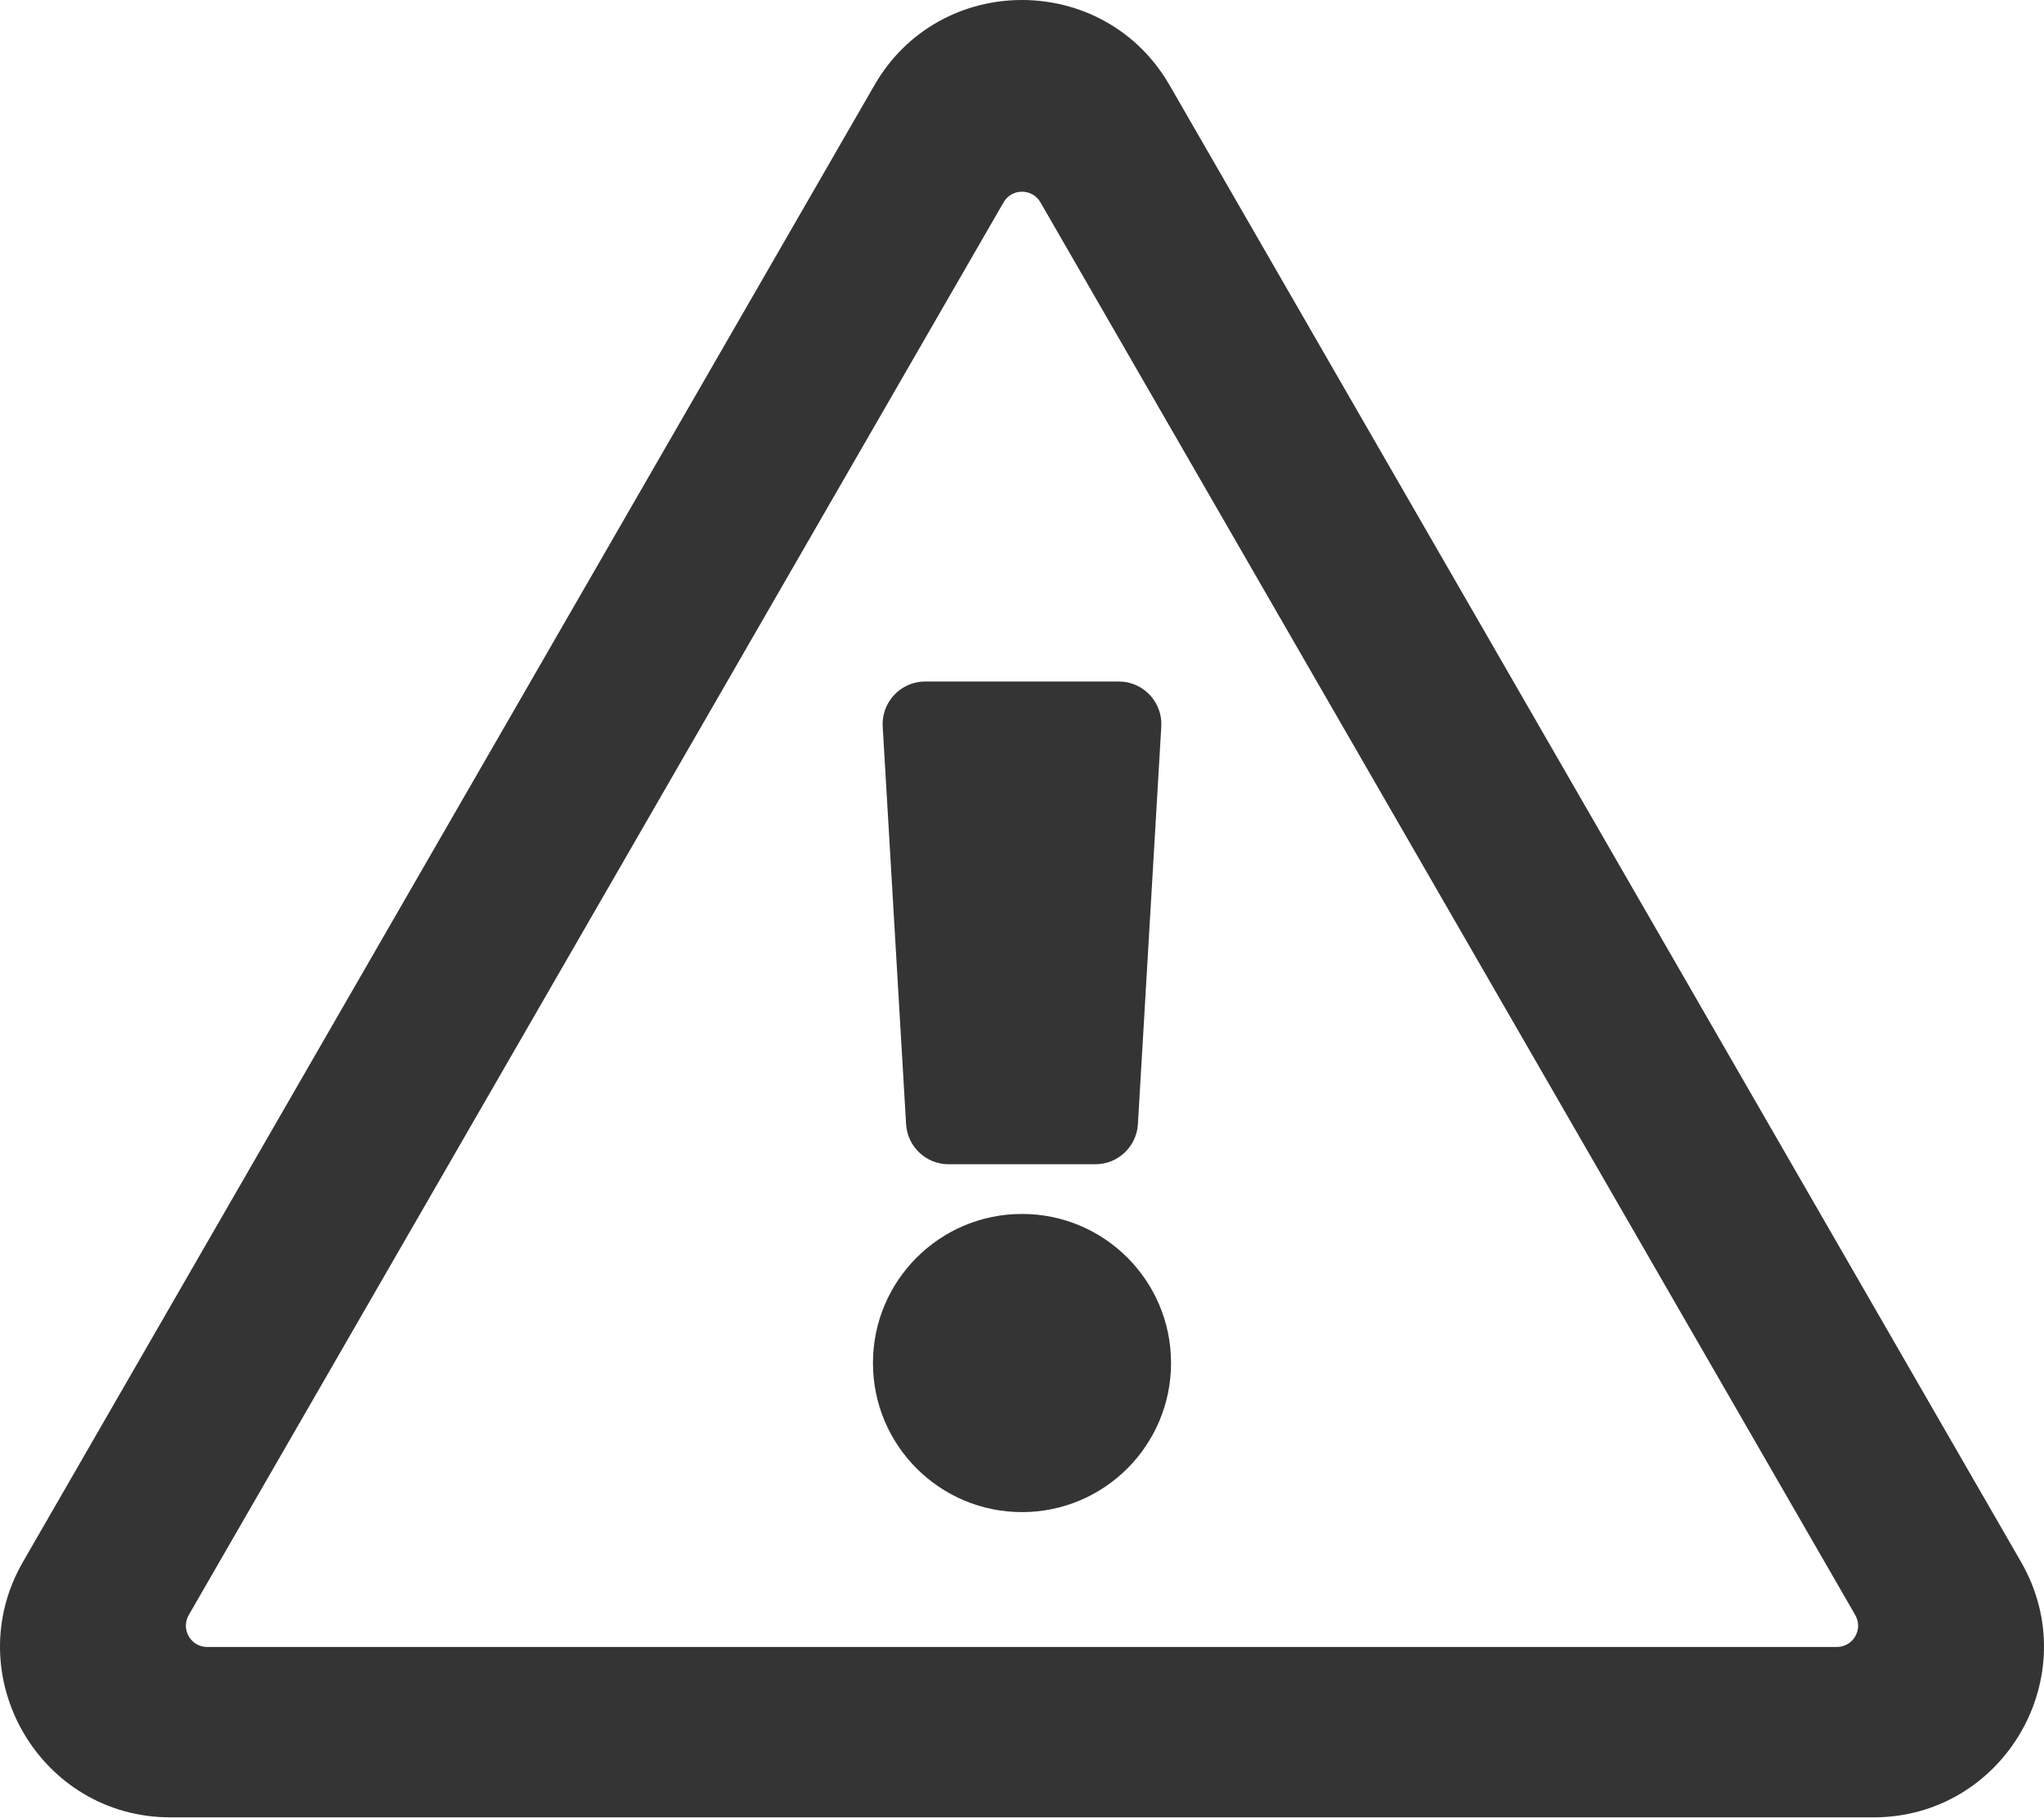
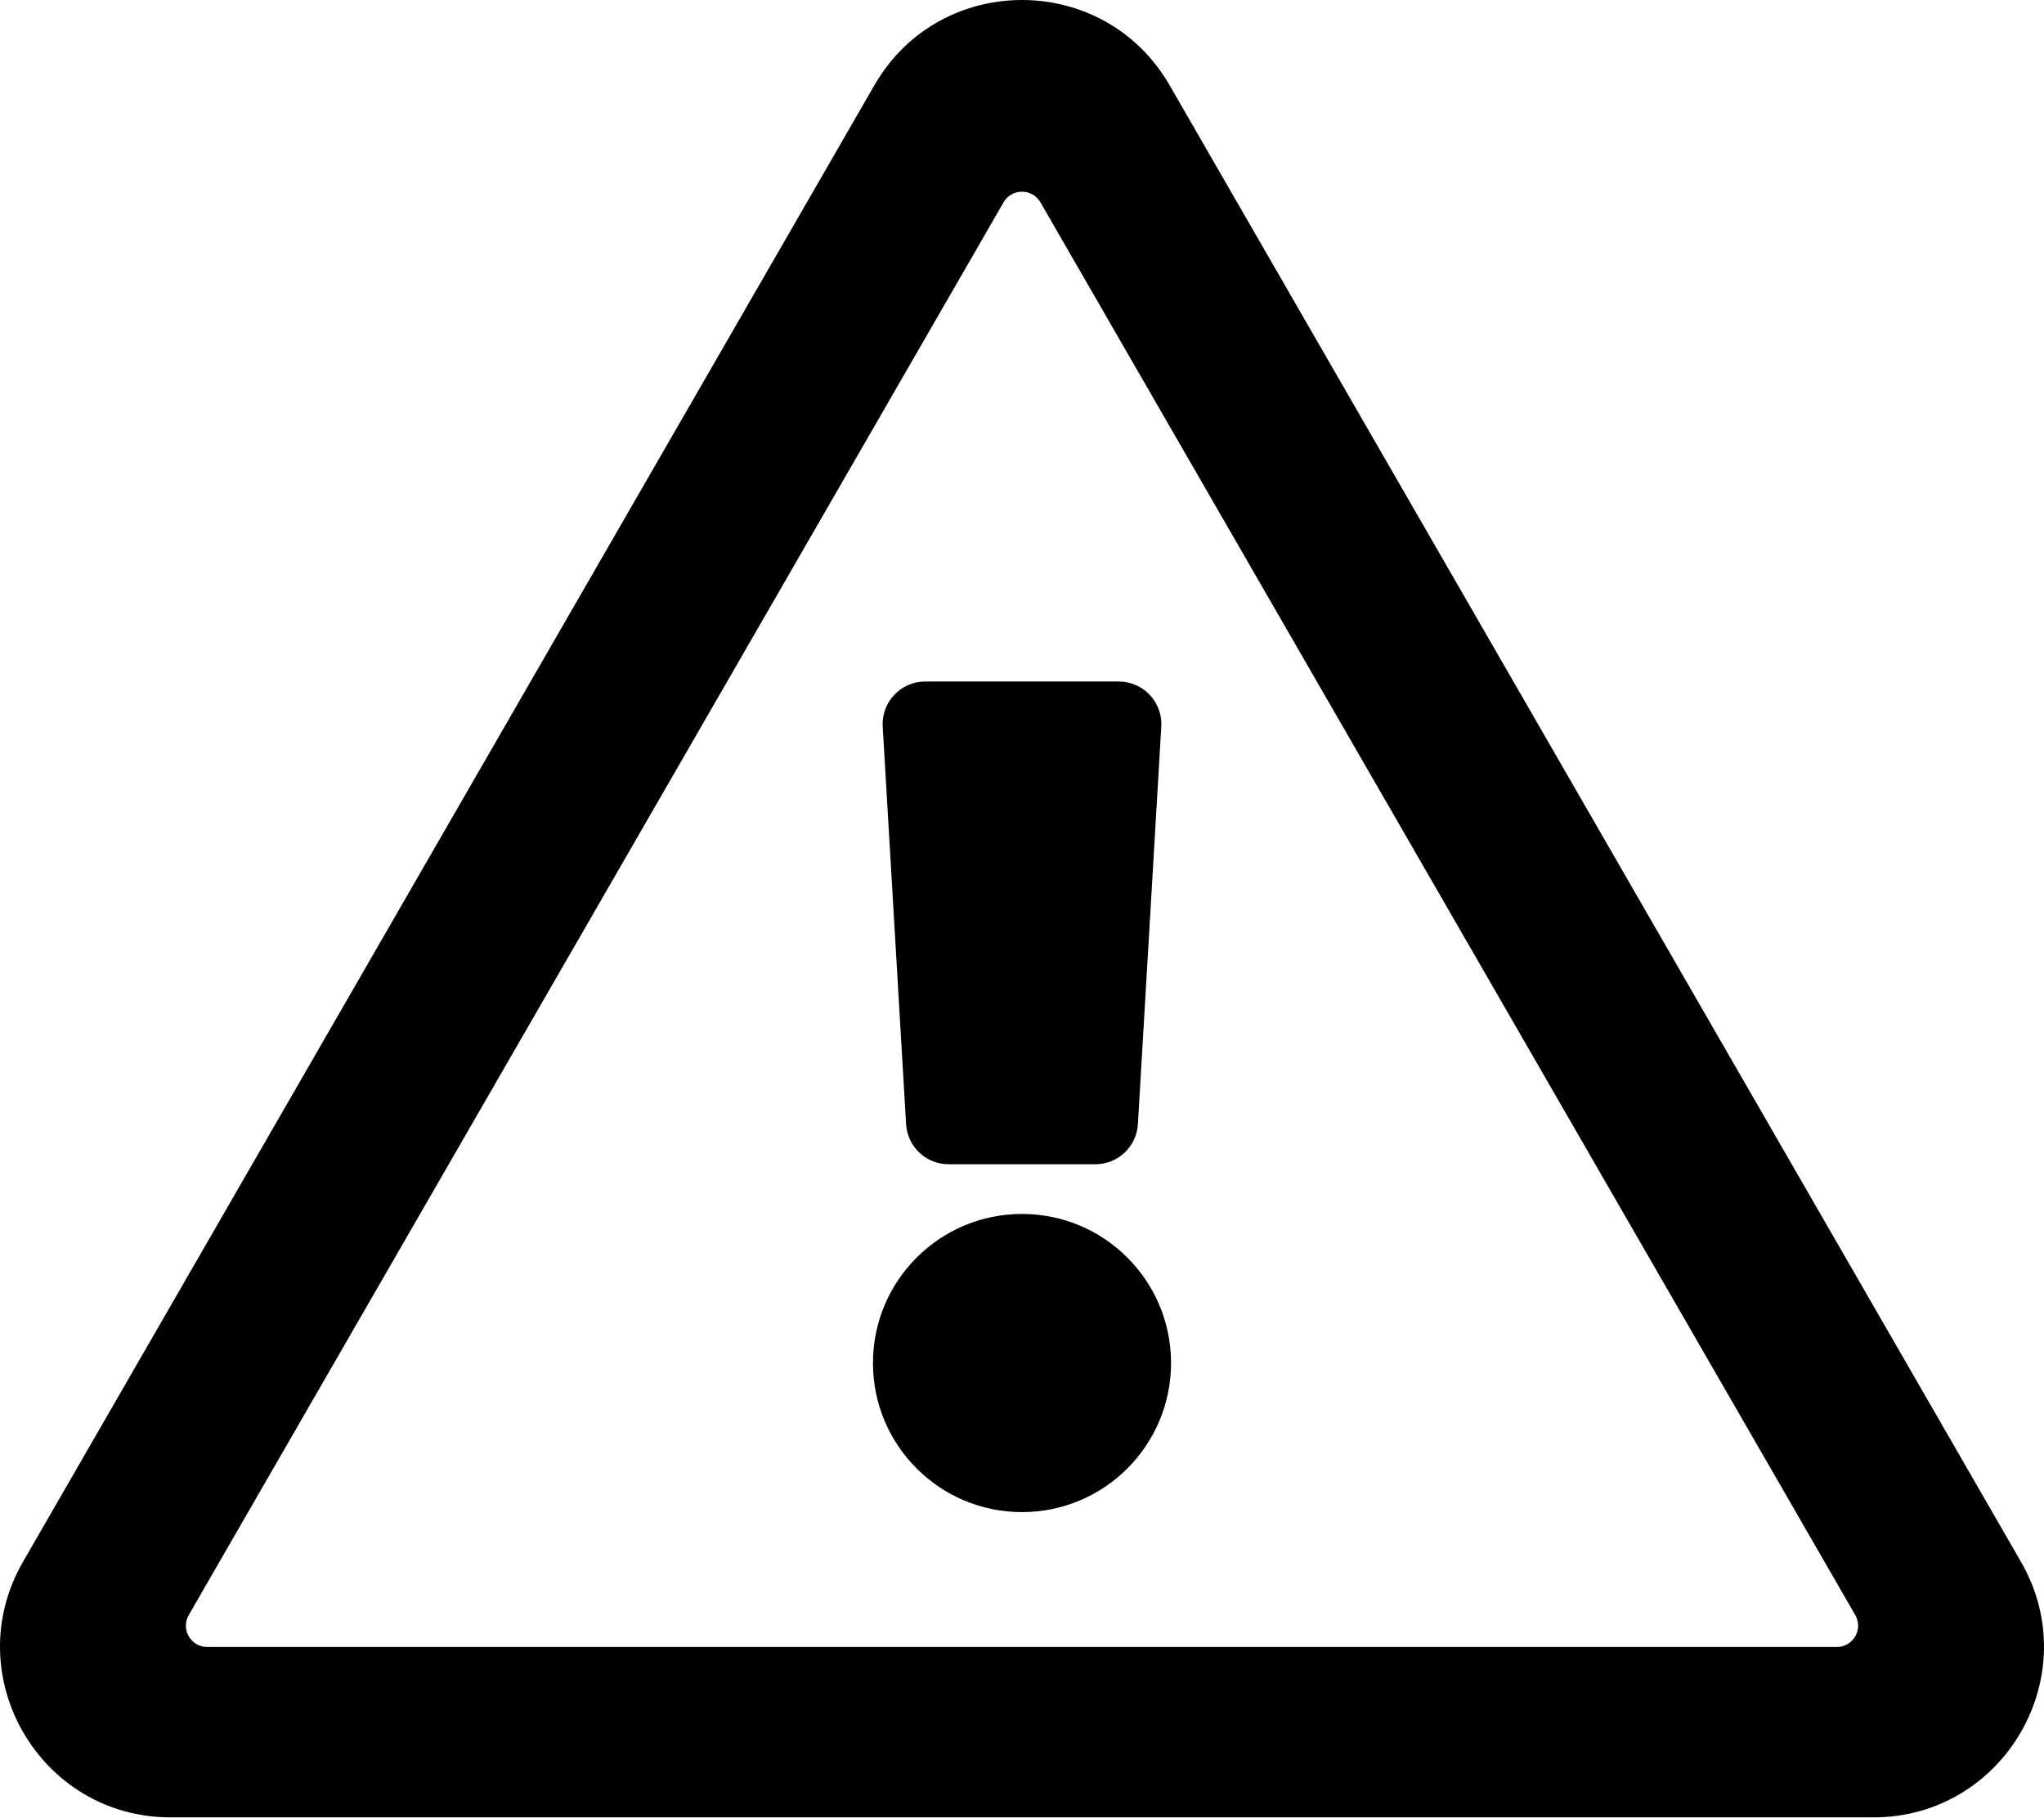
- <svg xmlns="http://www.w3.org/2000/svg" fill="#343434" viewBox="0 0 576 512">
+ <svg xmlns="http://www.w3.org/2000/svg" viewBox="0 0 576 512">
  <path d="M248.747 204.705l6.588 112c.373 6.343 5.626 11.295 11.979 11.295h41.37a12 12 0 0 0 11.979-11.295l6.588-112c.405-6.893-5.075-12.705-11.979-12.705h-54.547c-6.903 0-12.383 5.812-11.978 12.705zM330 384c0 23.196-18.804 42-42 42s-42-18.804-42-42 18.804-42 42-42 42 18.804 42 42zm-.423-360.015c-18.433-31.951-64.687-32.009-83.154 0L6.477 440.013C-11.945 471.946 11.118 512 48.054 512H527.94c36.865 0 60.035-39.993 41.577-71.987L329.577 23.985zM53.191 455.002L282.803 57.008c2.309-4.002 8.085-4.002 10.394 0l229.612 397.993c2.308 4-.579 8.998-5.197 8.998H58.388c-4.617.001-7.504-4.997-5.197-8.997z" />
</svg>
